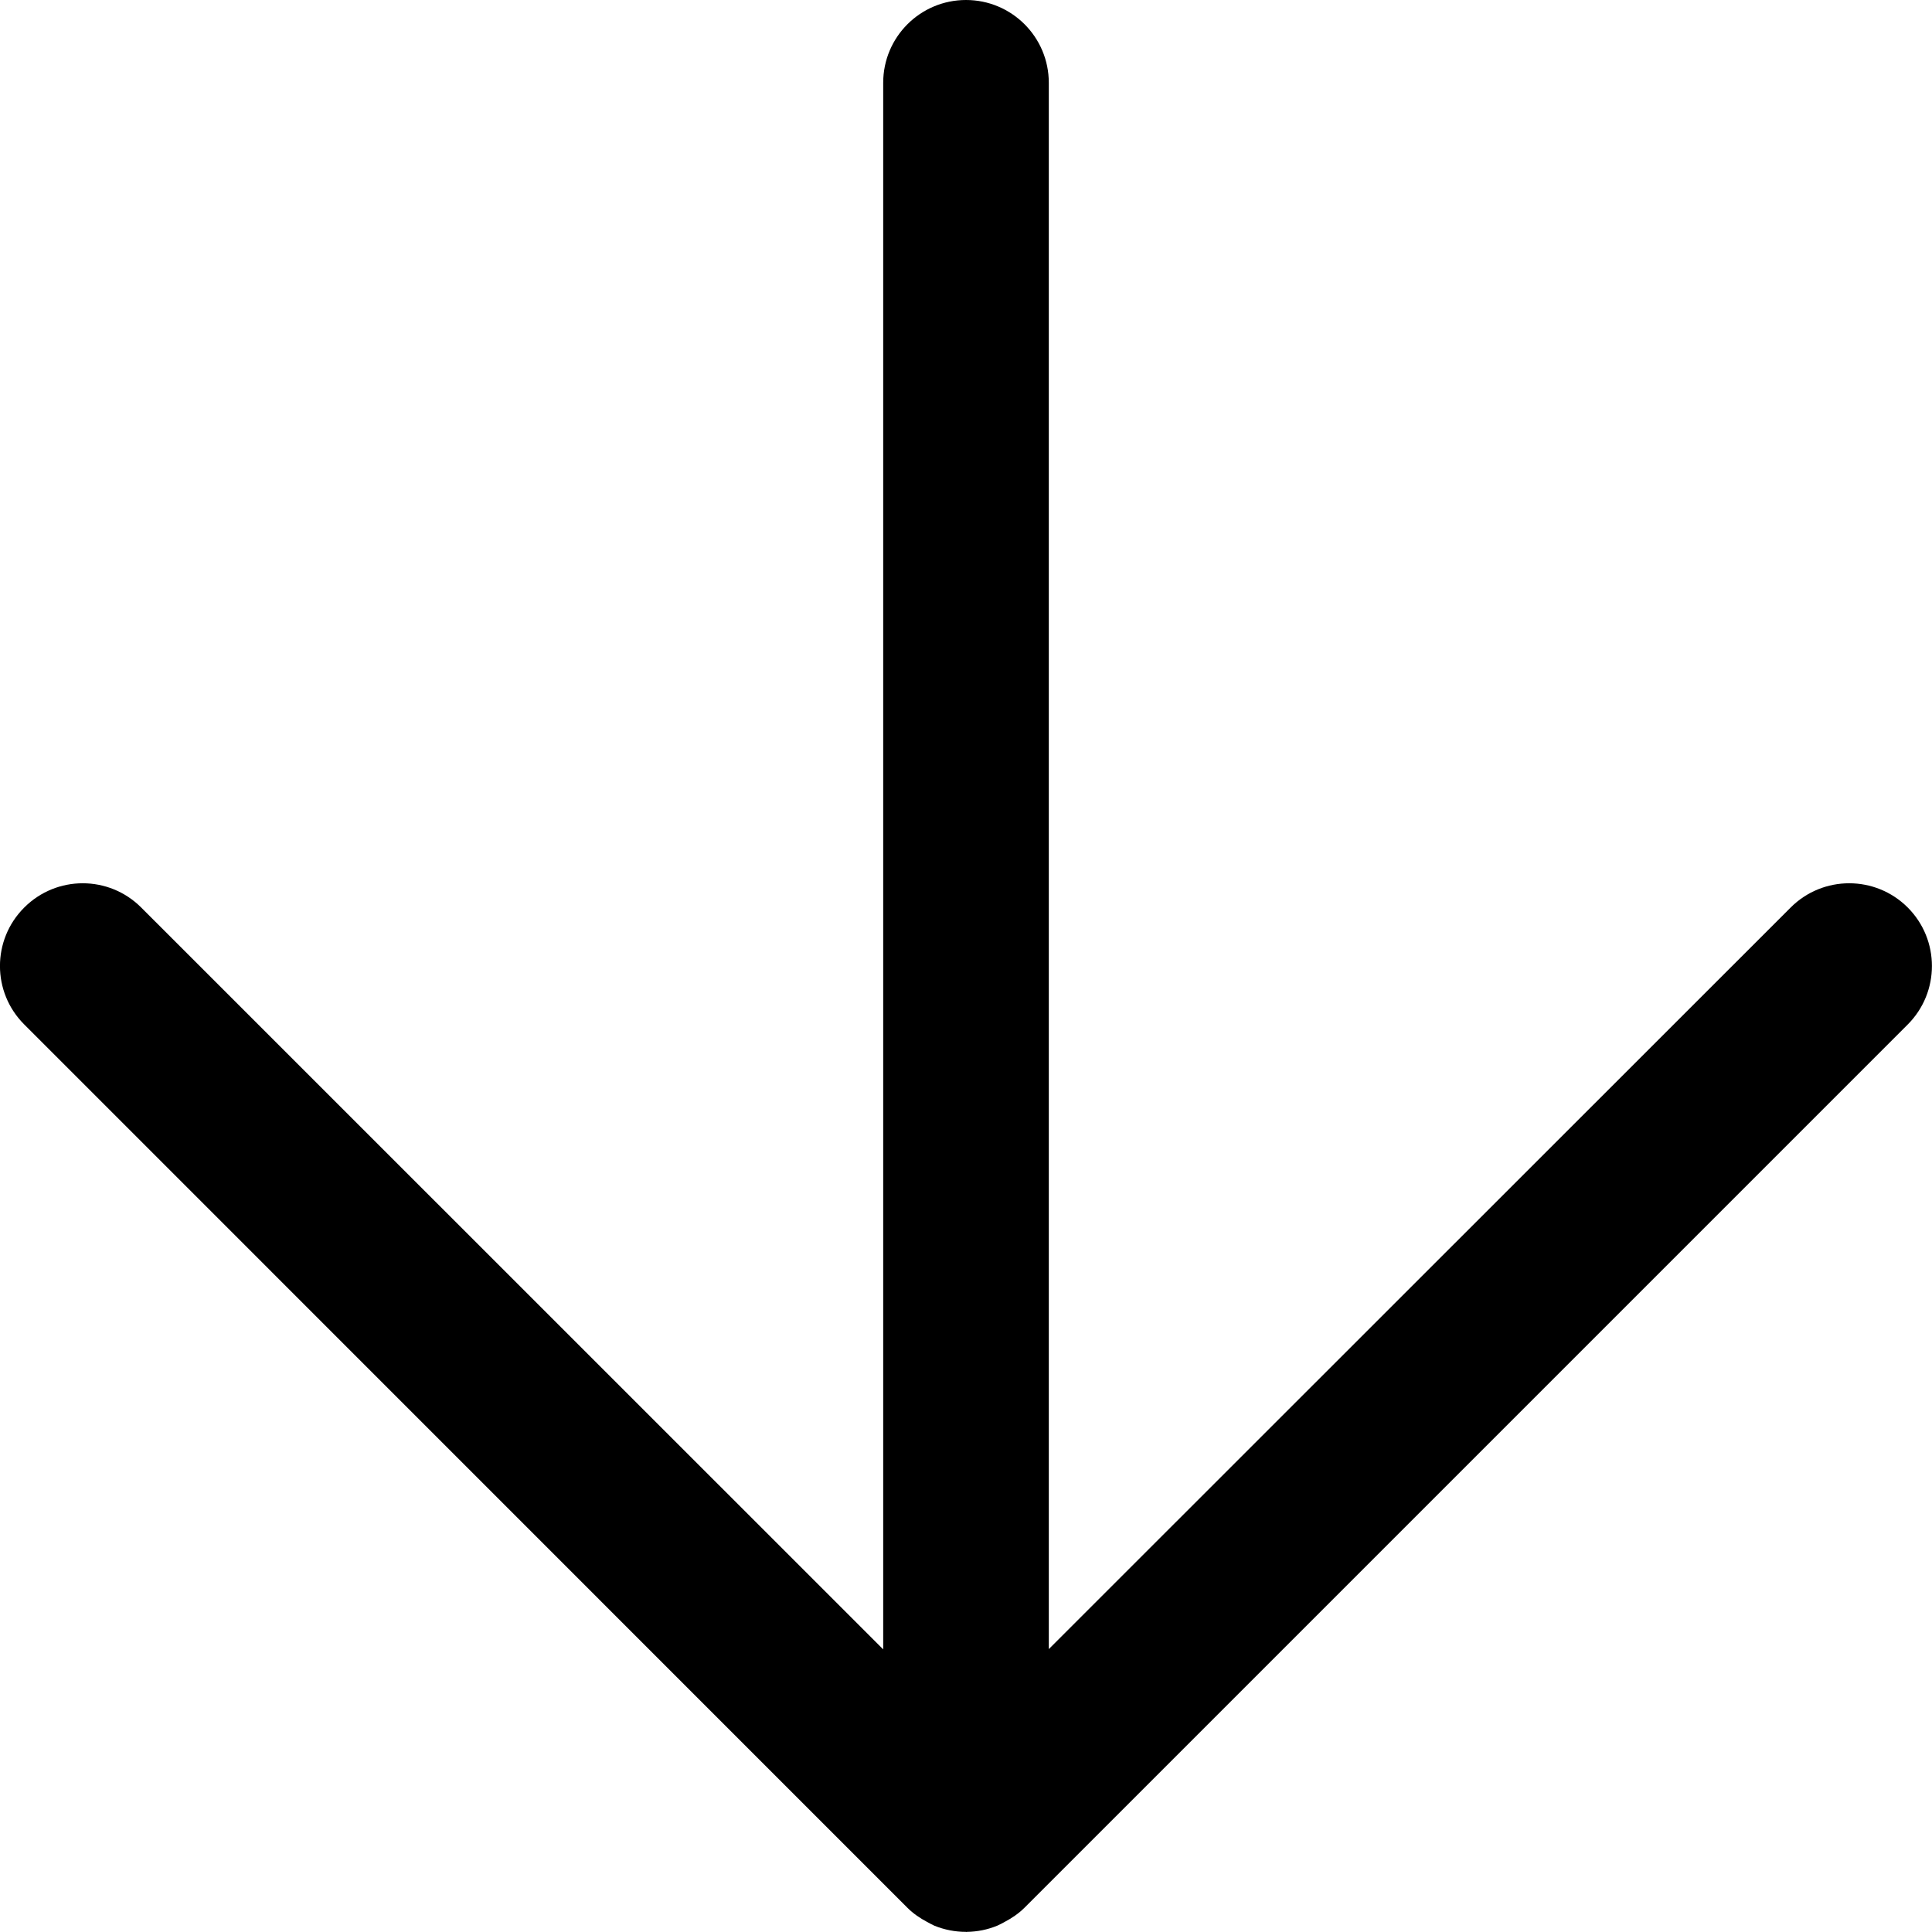
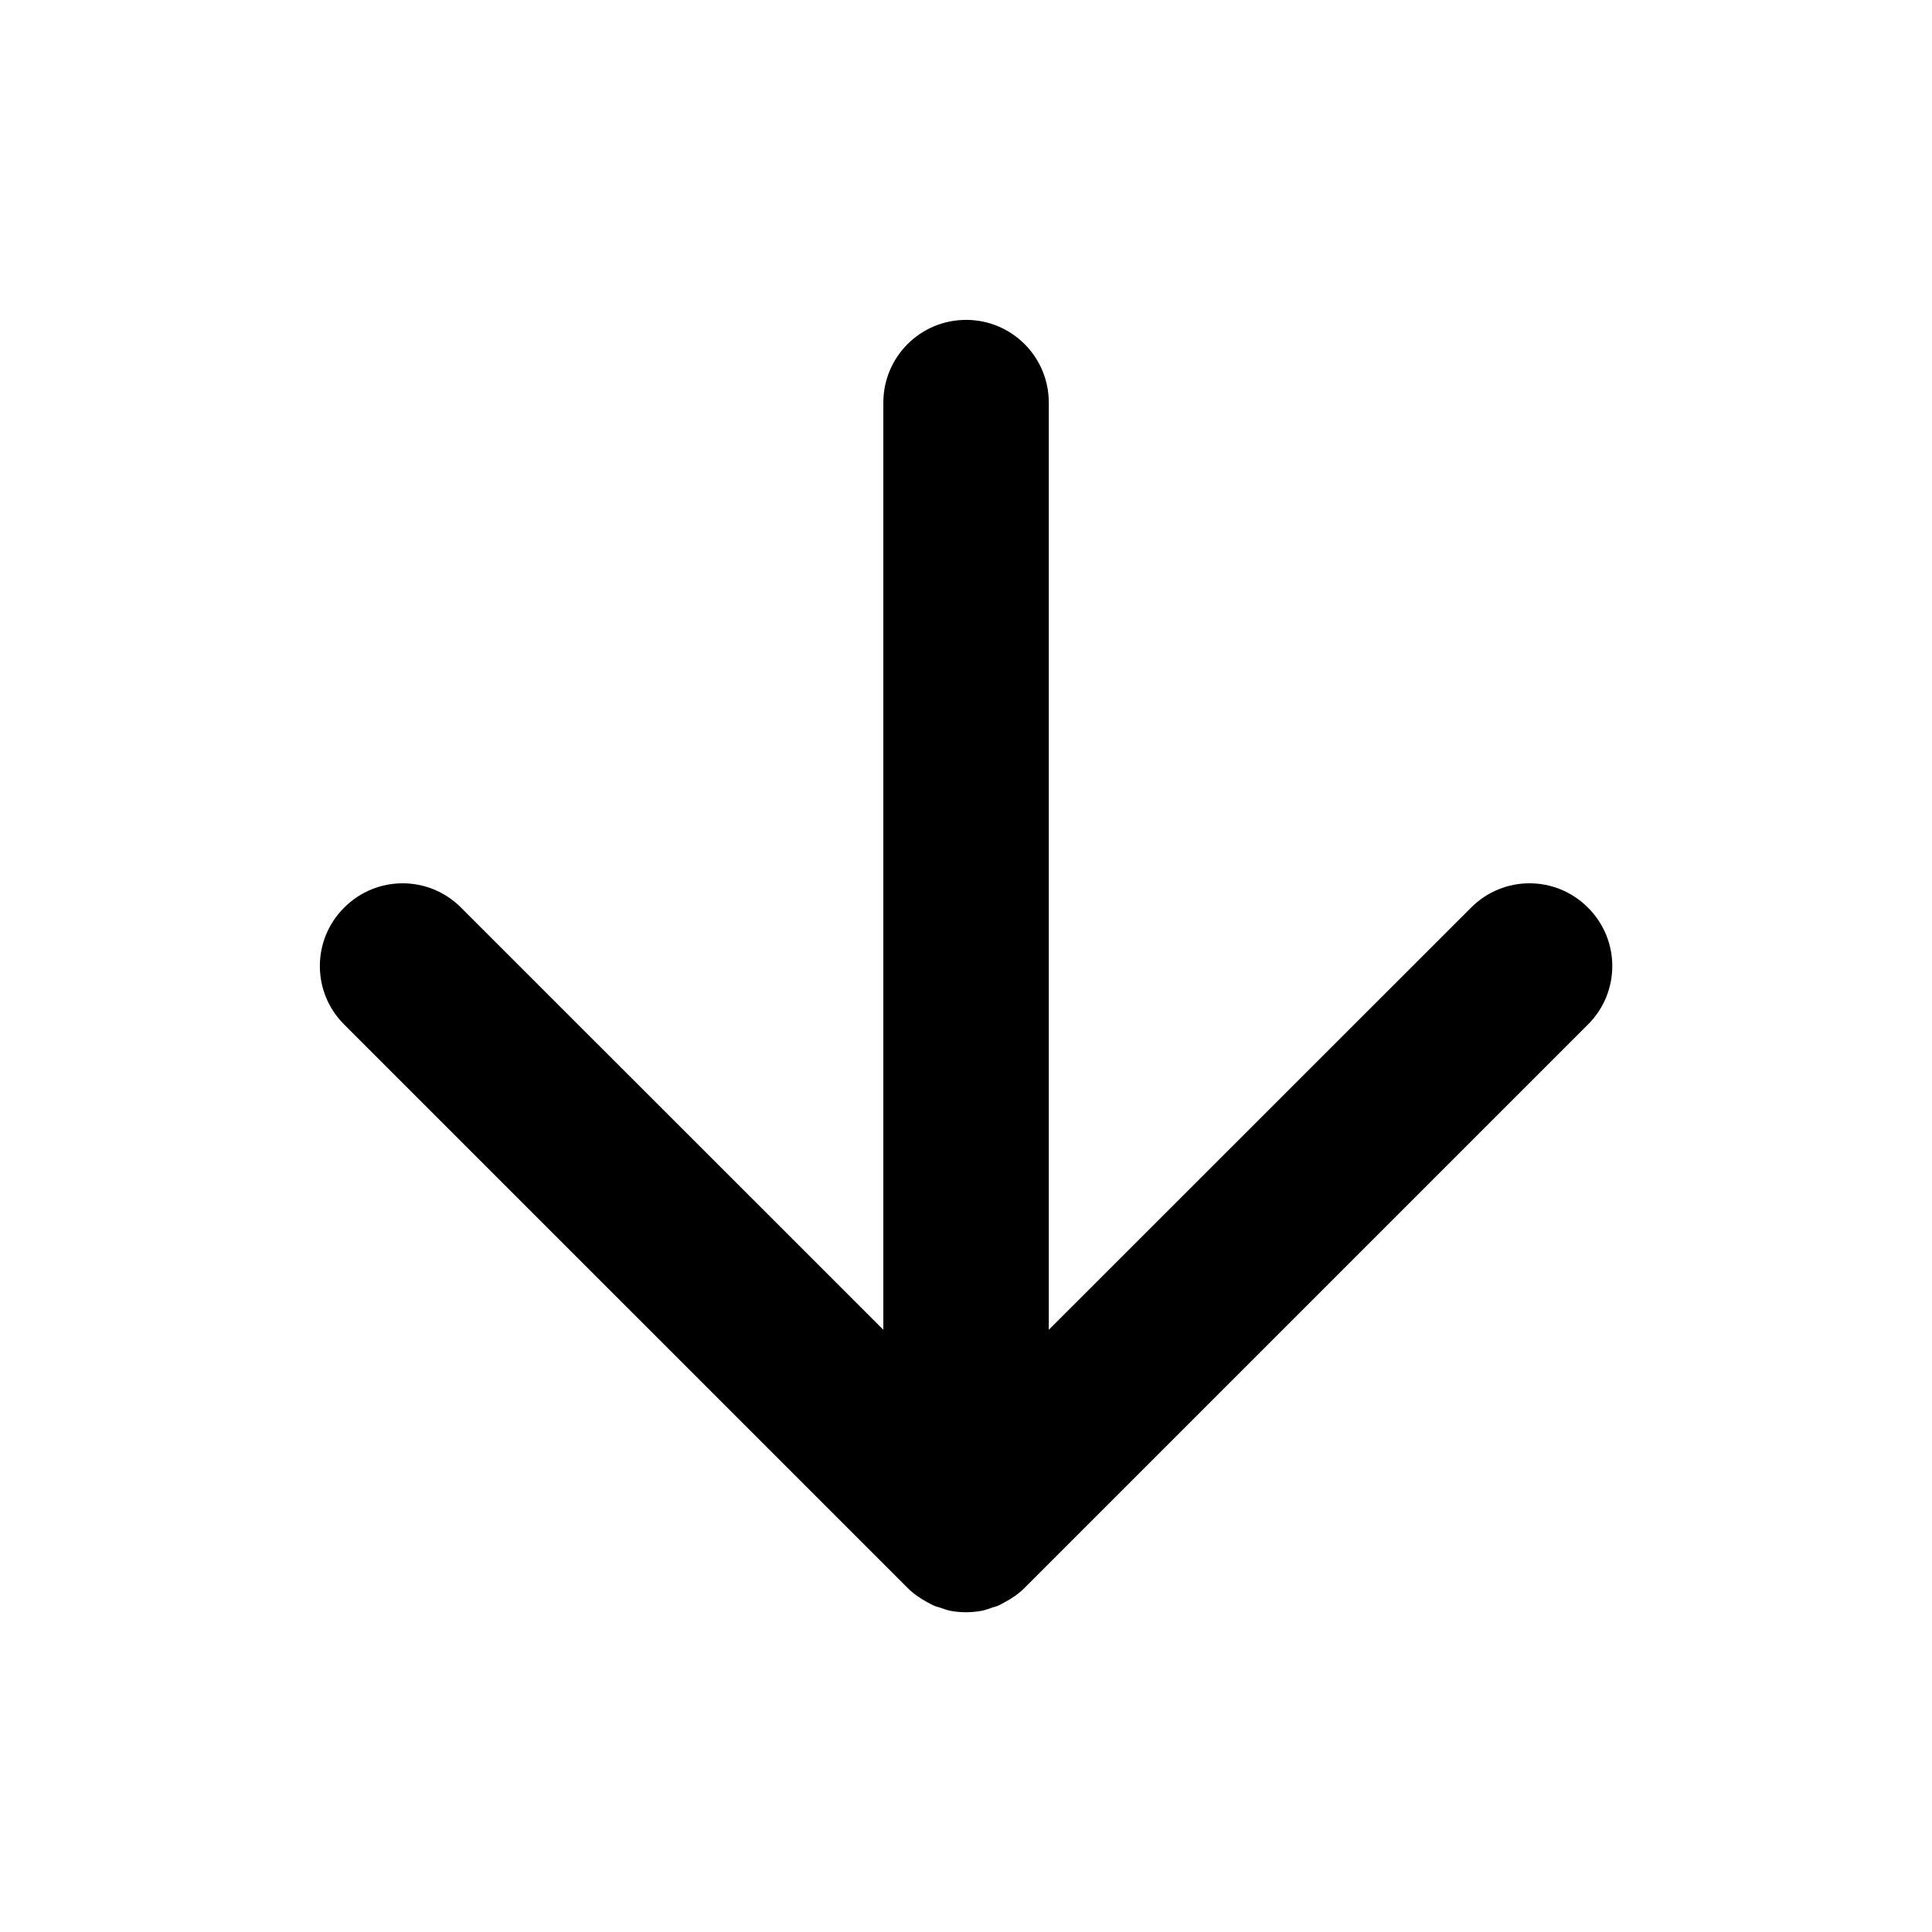
<svg width="14" height="14" fill="currentColor">
-   <path d="m7 0c.331 0 .6.268.6.6v11.35l5.376-5.374c.234-.234.614-.234.848 0 .234.234.234.614 0 .848l-6.4 6.4c-.043.043-.093.076-.144.103-.017.009-.034.019-.053.027-.07.029-.145.044-.22.045-.002 0-.005.001-.007.001l-.001-.001c-.078 0-.155-.015-.229-.045-.018-.008-.035-.018-.052-.027-.051-.027-.1-.06-.143-.103l-6.399-6.4c-.235-.234-.235-.614 0-.848.234-.234.613-.234.847 0l5.377 5.376v-11.352c0-.332.269-.6.6-.6z" />
+   <path d="m7.001 2.318c.331 0 .599.268.599.6v6.718l3.06-3.059c.234-.235.613-.235.847 0 .235.234.235.613 0 .847l-4.083 4.083c-.043.043-.092.076-.143.103-.018.009-.034.02-.053.027-.011.005-.023.007-.035.011-.025.009-.05.018-.077.024-.077.014-.155.015-.232 0-.026-.006-.051-.015-.077-.024-.011-.004-.024-.006-.035-.011-.018-.007-.035-.018-.053-.027-.05-.027-.099-.06-.142-.103l-4.083-4.083c-.235-.234-.235-.613 0-.847.234-.235.613-.235.847 0l3.06 3.059v-6.718c0-.332.268-.6.6-.6z" />
</svg>
